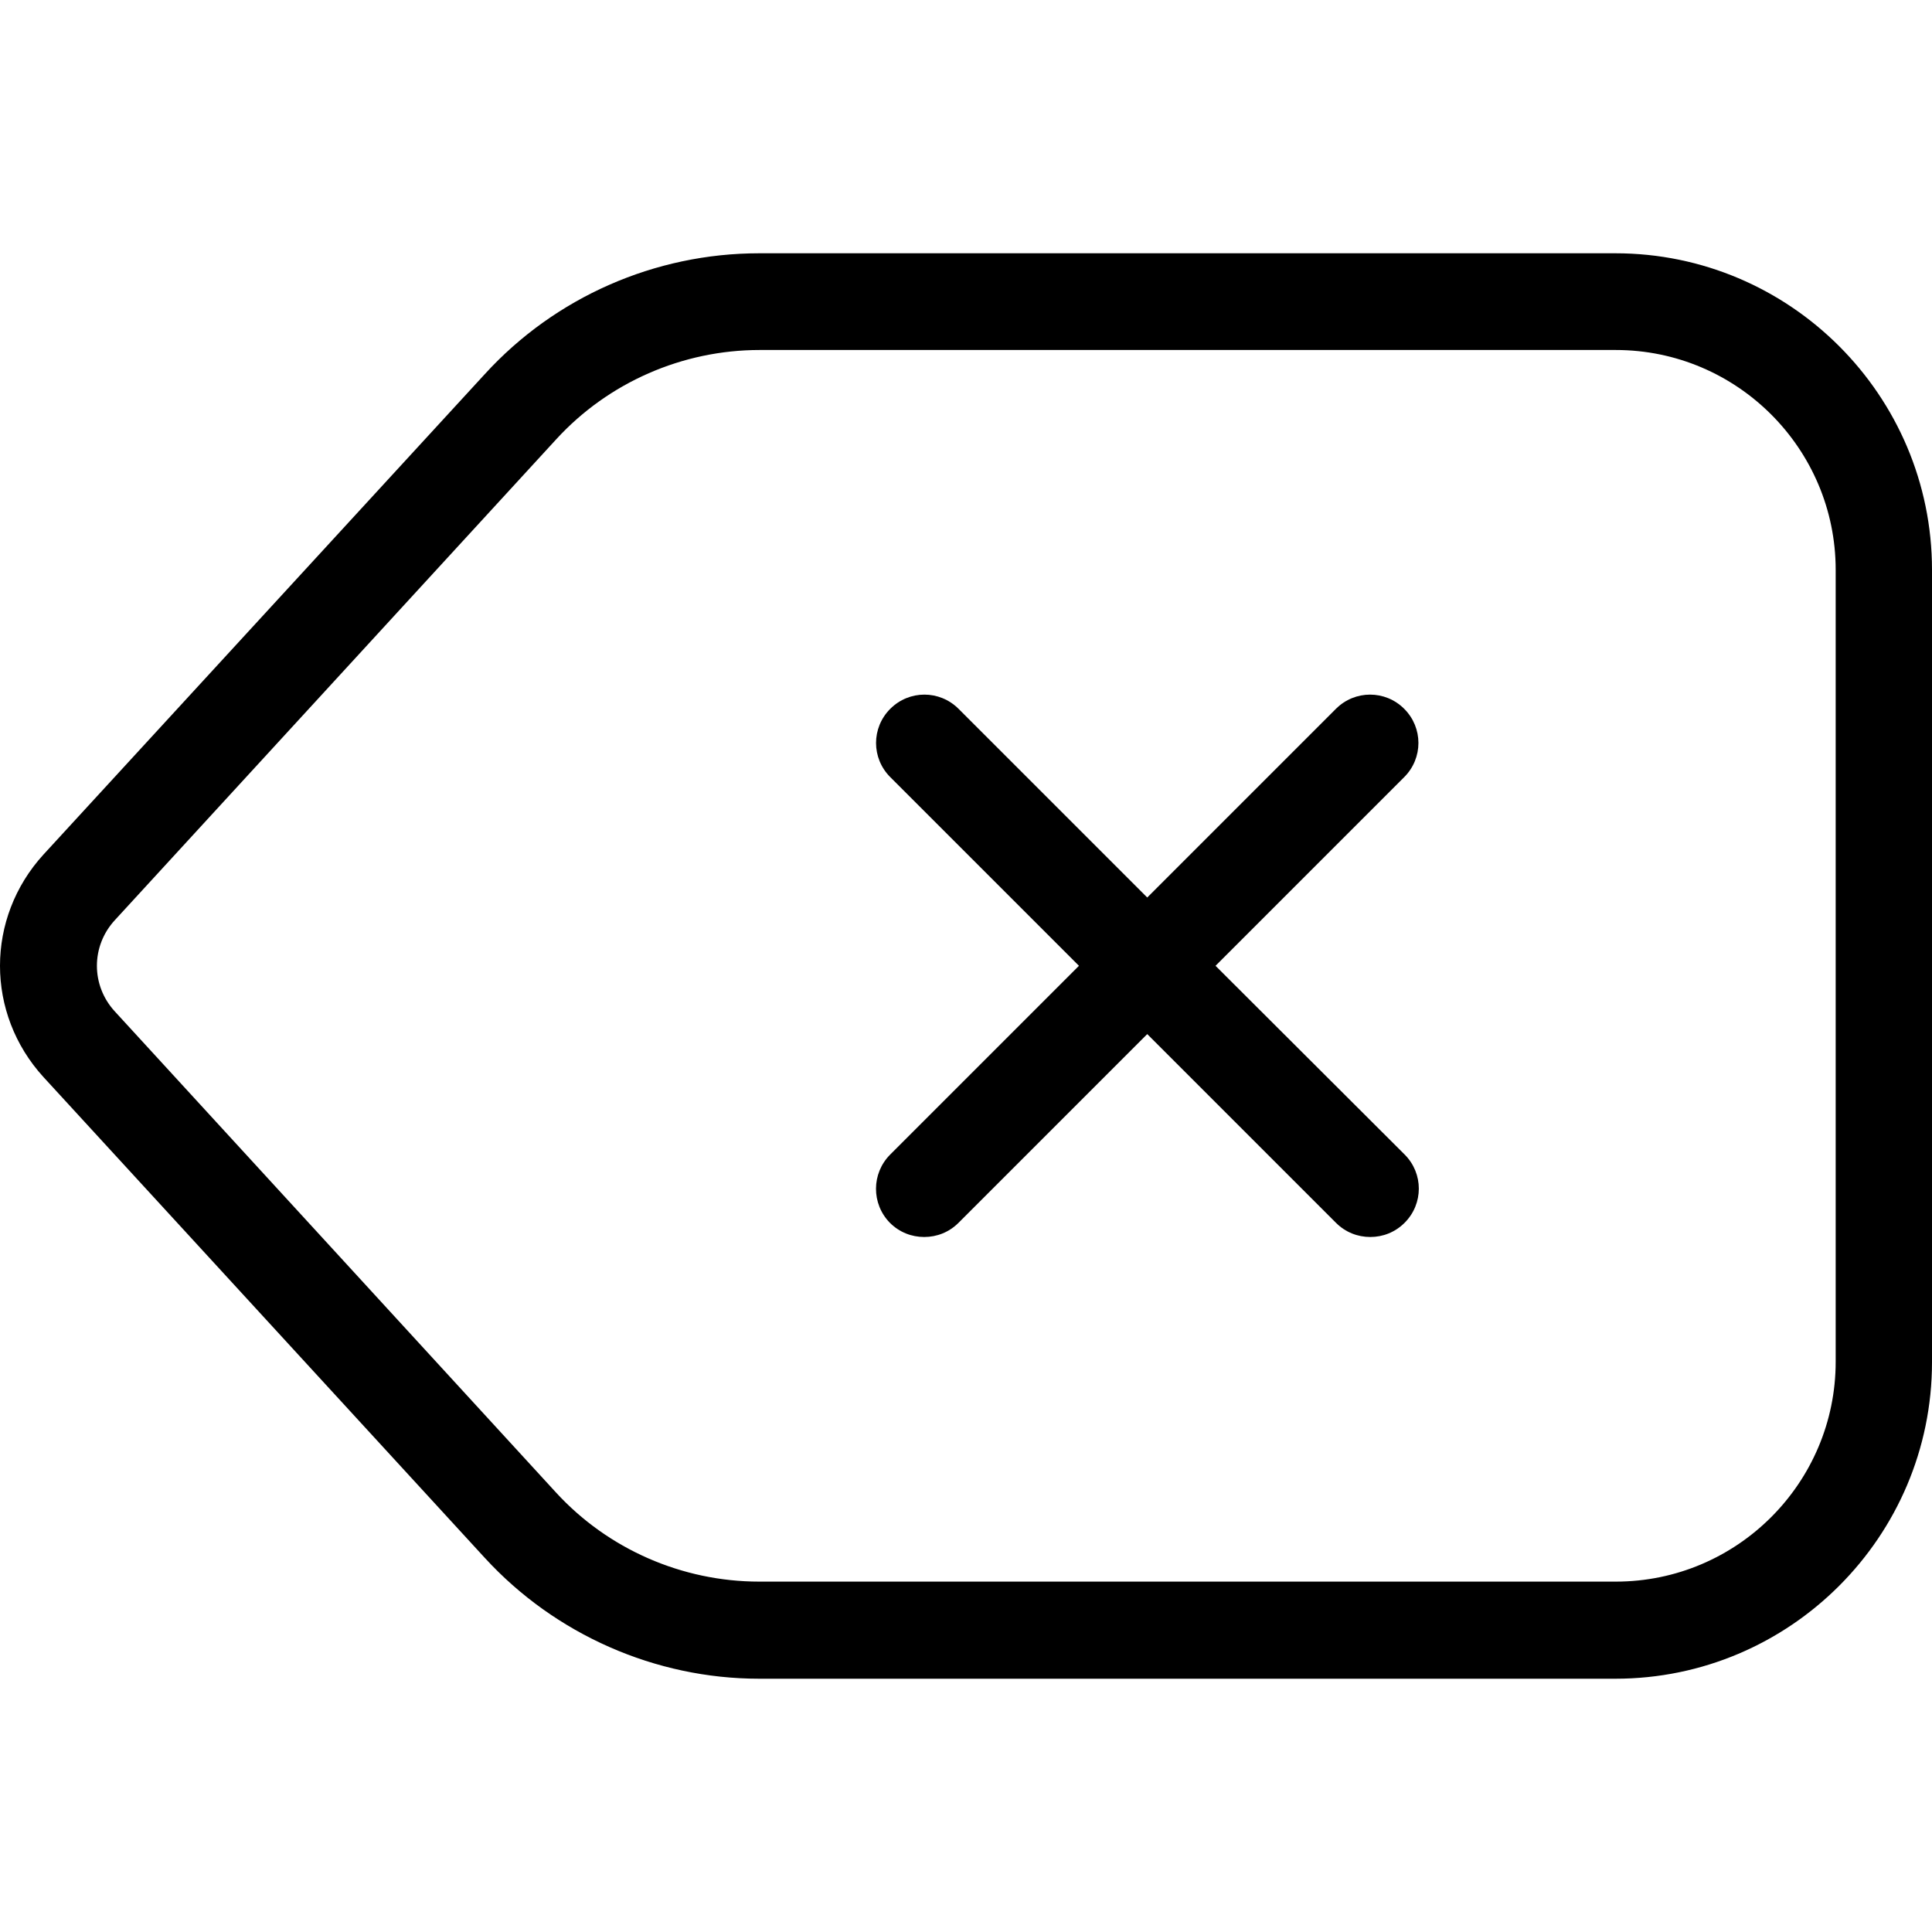
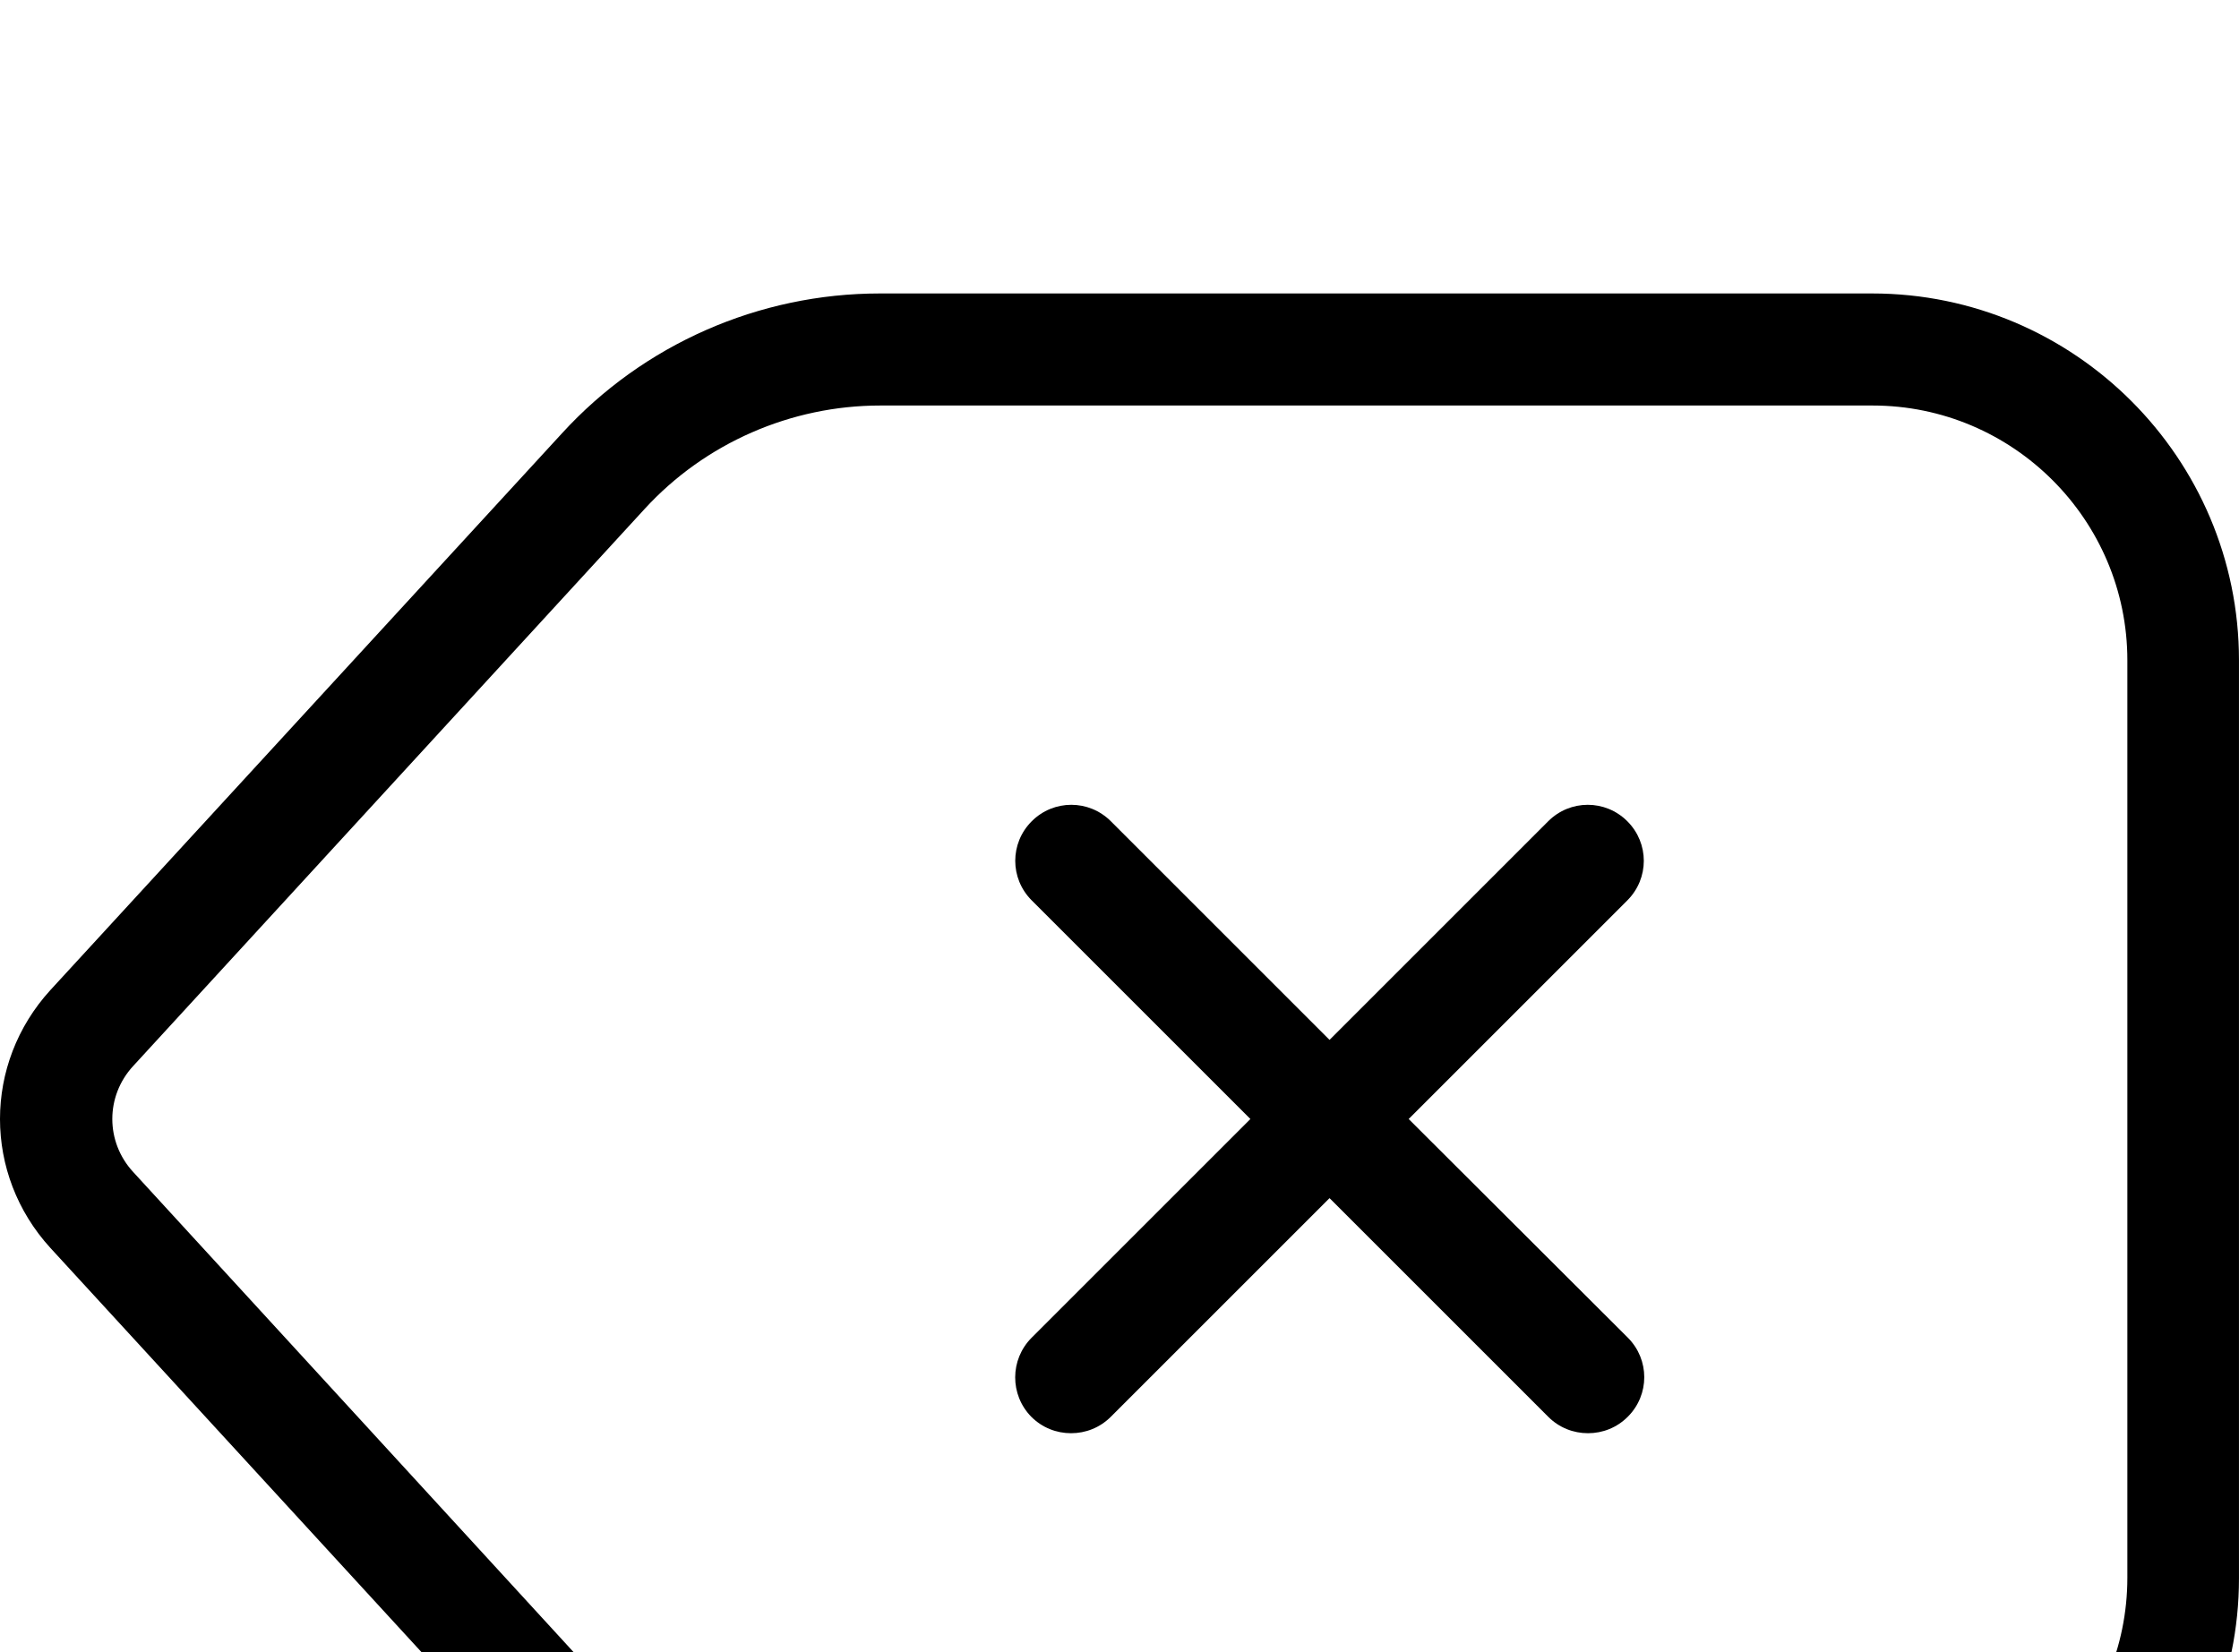
- <svg xmlns="http://www.w3.org/2000/svg" version="1.1" id="Capa_1" x="0px" y="0px" viewBox="0 0 489.425 489.425" style="enable-background:new 0 0 489.425 489.425;" xml:space="preserve">
+ <svg xmlns="http://www.w3.org/2000/svg" version="1.1" id="Capa_1" x="0px" y="0px" viewbox="0 0 489.425 489.425" style="enable-background:new 0 0 489.425 489.425;" xml:space="preserve">
  <g>
    <g>
      <path d="M122.825,394.663c17.8,19.4,43.2,30.6,69.5,30.6h216.9c44.2,0,80.2-36,80.2-80.2v-200.7c0-44.2-36-80.2-80.2-80.2h-216.9       c-26.4,0-51.7,11.1-69.5,30.6l-111.8,121.7c-14.7,16.1-14.7,40.3,0,56.4L122.825,394.663z M29.125,233.063l111.8-121.8       c13.2-14.4,32-22.6,51.5-22.6h216.9c30.7,0,55.7,25,55.7,55.7v200.6c0,30.7-25,55.7-55.7,55.7h-217c-19.5,0-38.3-8.2-51.5-22.6       l-111.7-121.8C23.025,249.663,23.025,239.663,29.125,233.063z" />
      <path d="M225.425,309.763c2.4,2.4,5.5,3.6,8.7,3.6s6.3-1.2,8.7-3.6l47.8-47.8l47.8,47.8c2.4,2.4,5.5,3.6,8.7,3.6s6.3-1.2,8.7-3.6       c4.8-4.8,4.8-12.5,0-17.3l-47.9-47.8l47.8-47.8c4.8-4.8,4.8-12.5,0-17.3s-12.5-4.8-17.3,0l-47.8,47.8l-47.8-47.8       c-4.8-4.8-12.5-4.8-17.3,0s-4.8,12.5,0,17.3l47.8,47.8l-47.8,47.8C220.725,297.263,220.725,304.962,225.425,309.763z" />
    </g>
  </g>
  <g>
</g>
  <g>
</g>
  <g>
</g>
  <g>
</g>
  <g>
</g>
  <g>
</g>
  <g>
</g>
  <g>
</g>
  <g>
</g>
  <g>
</g>
  <g>
</g>
  <g>
</g>
  <g>
</g>
  <g>
</g>
  <g>
</g>
</svg>
